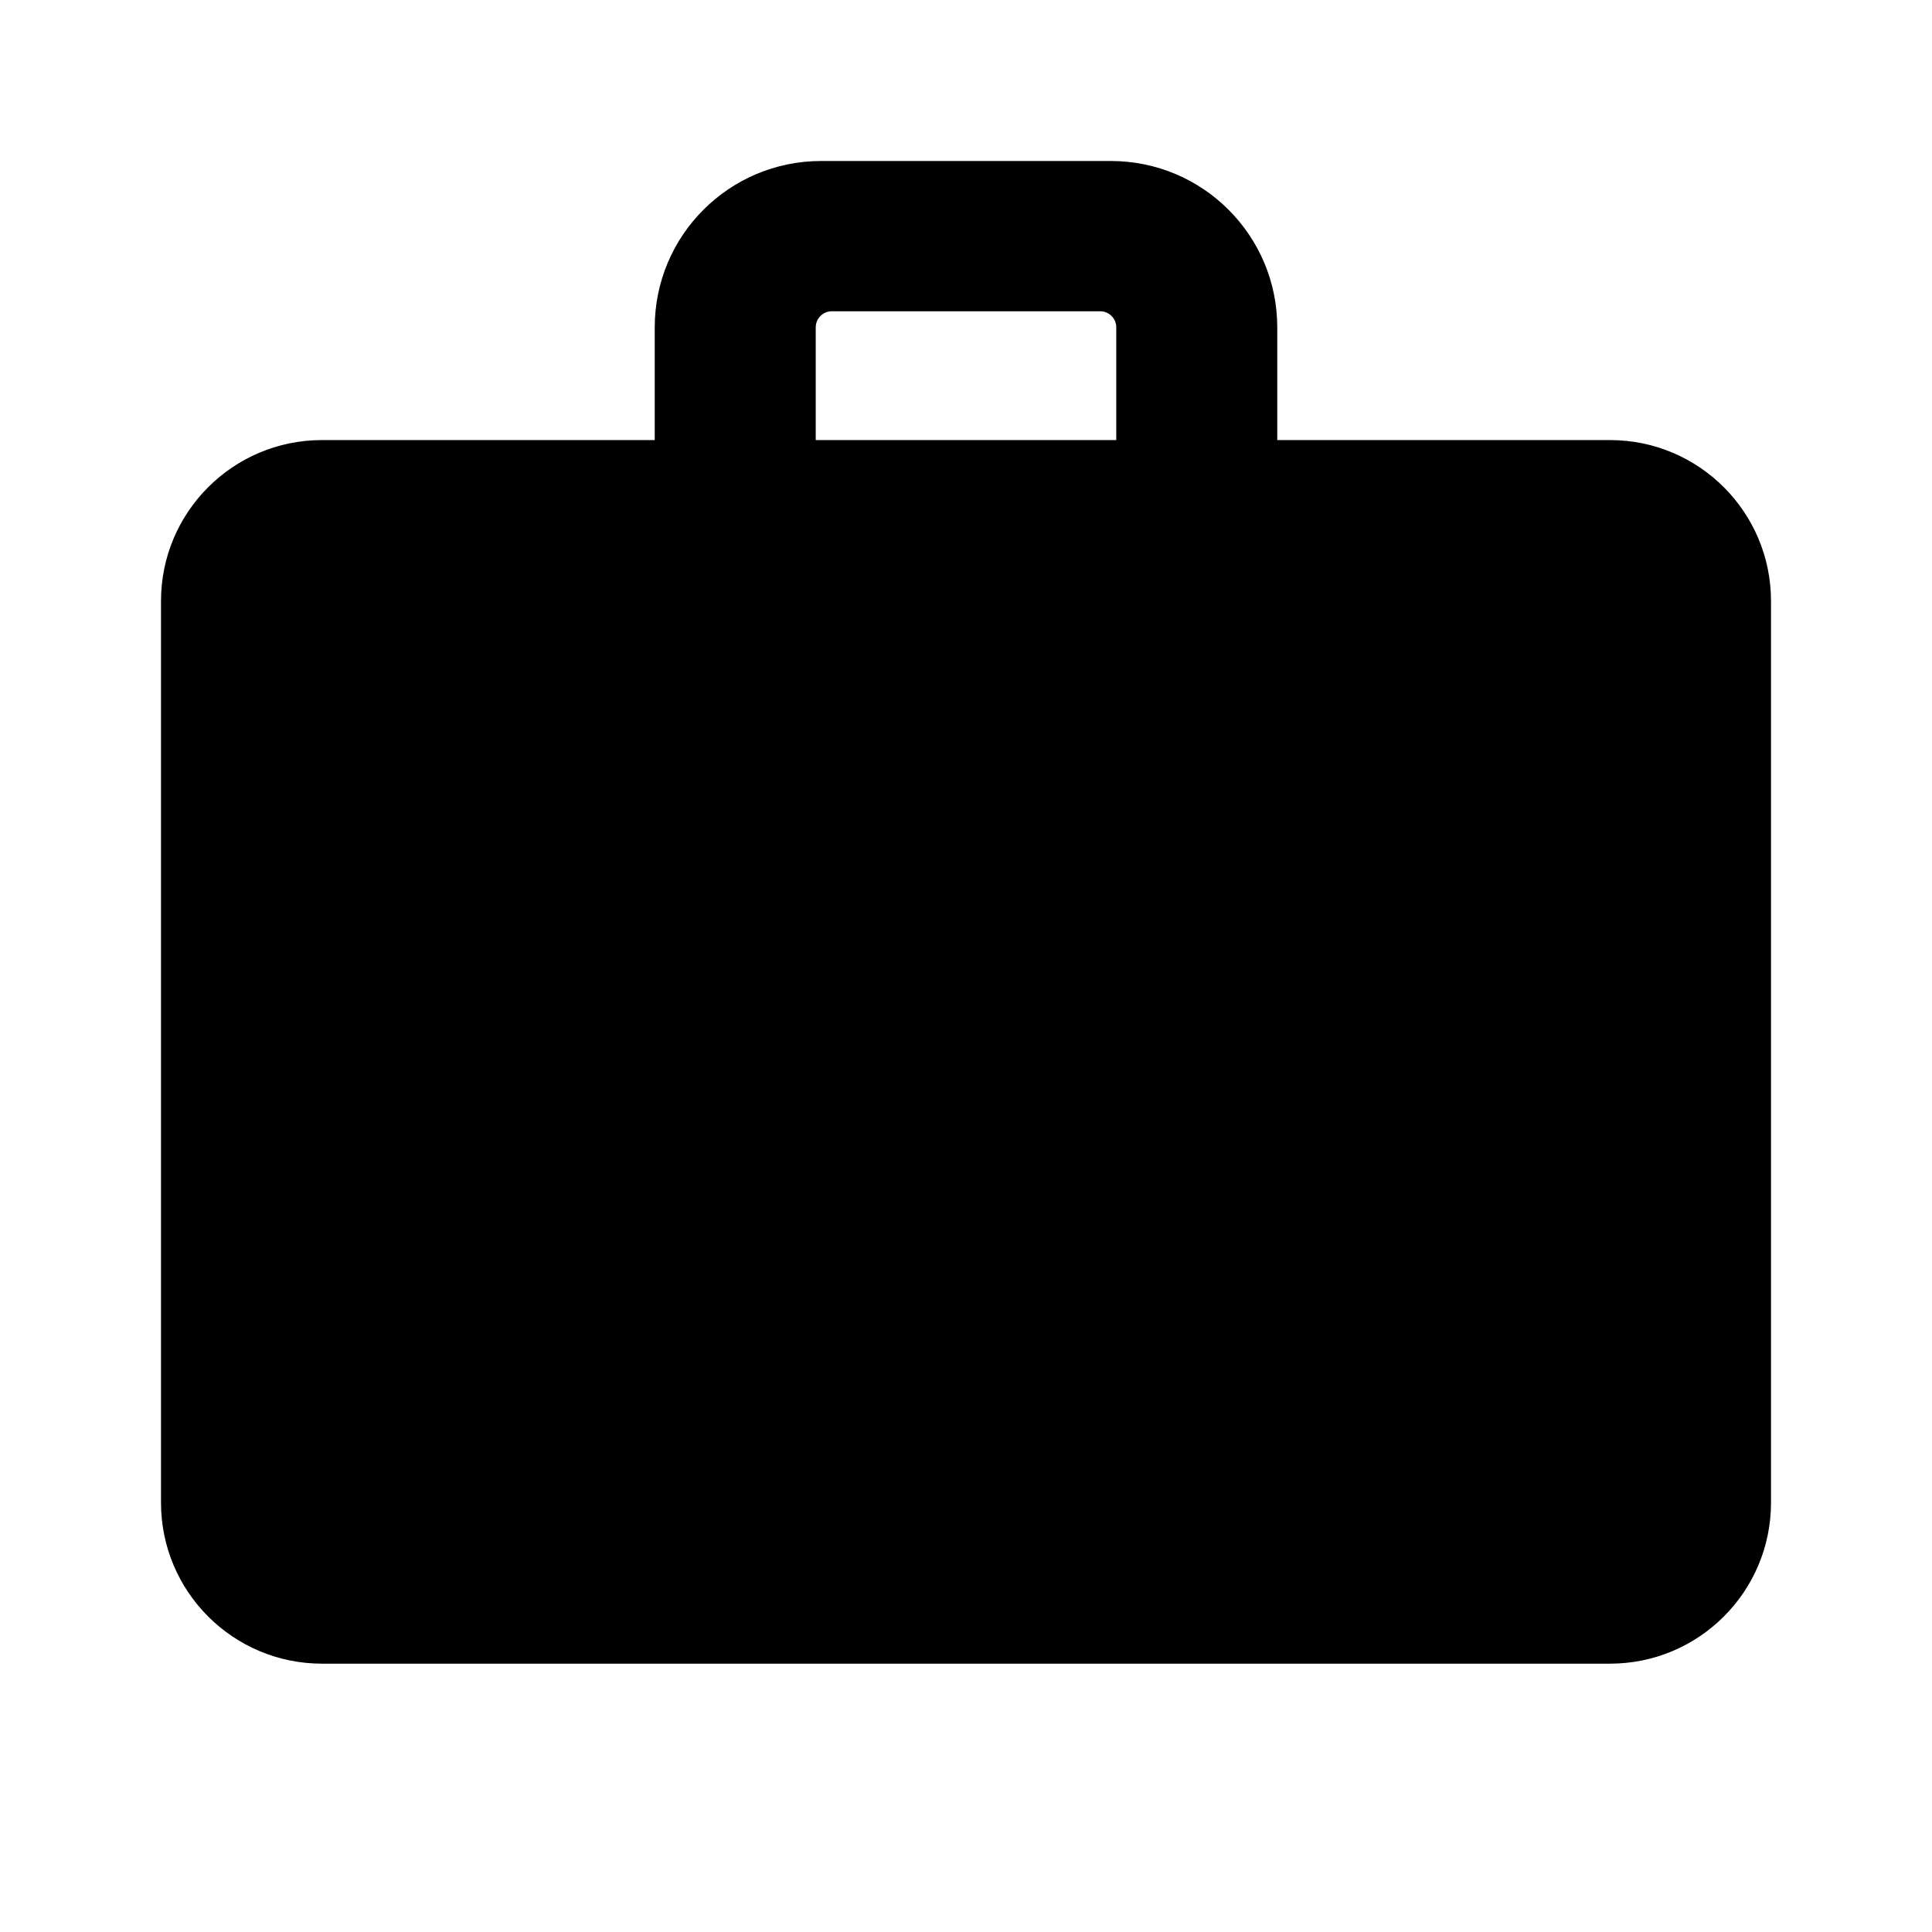
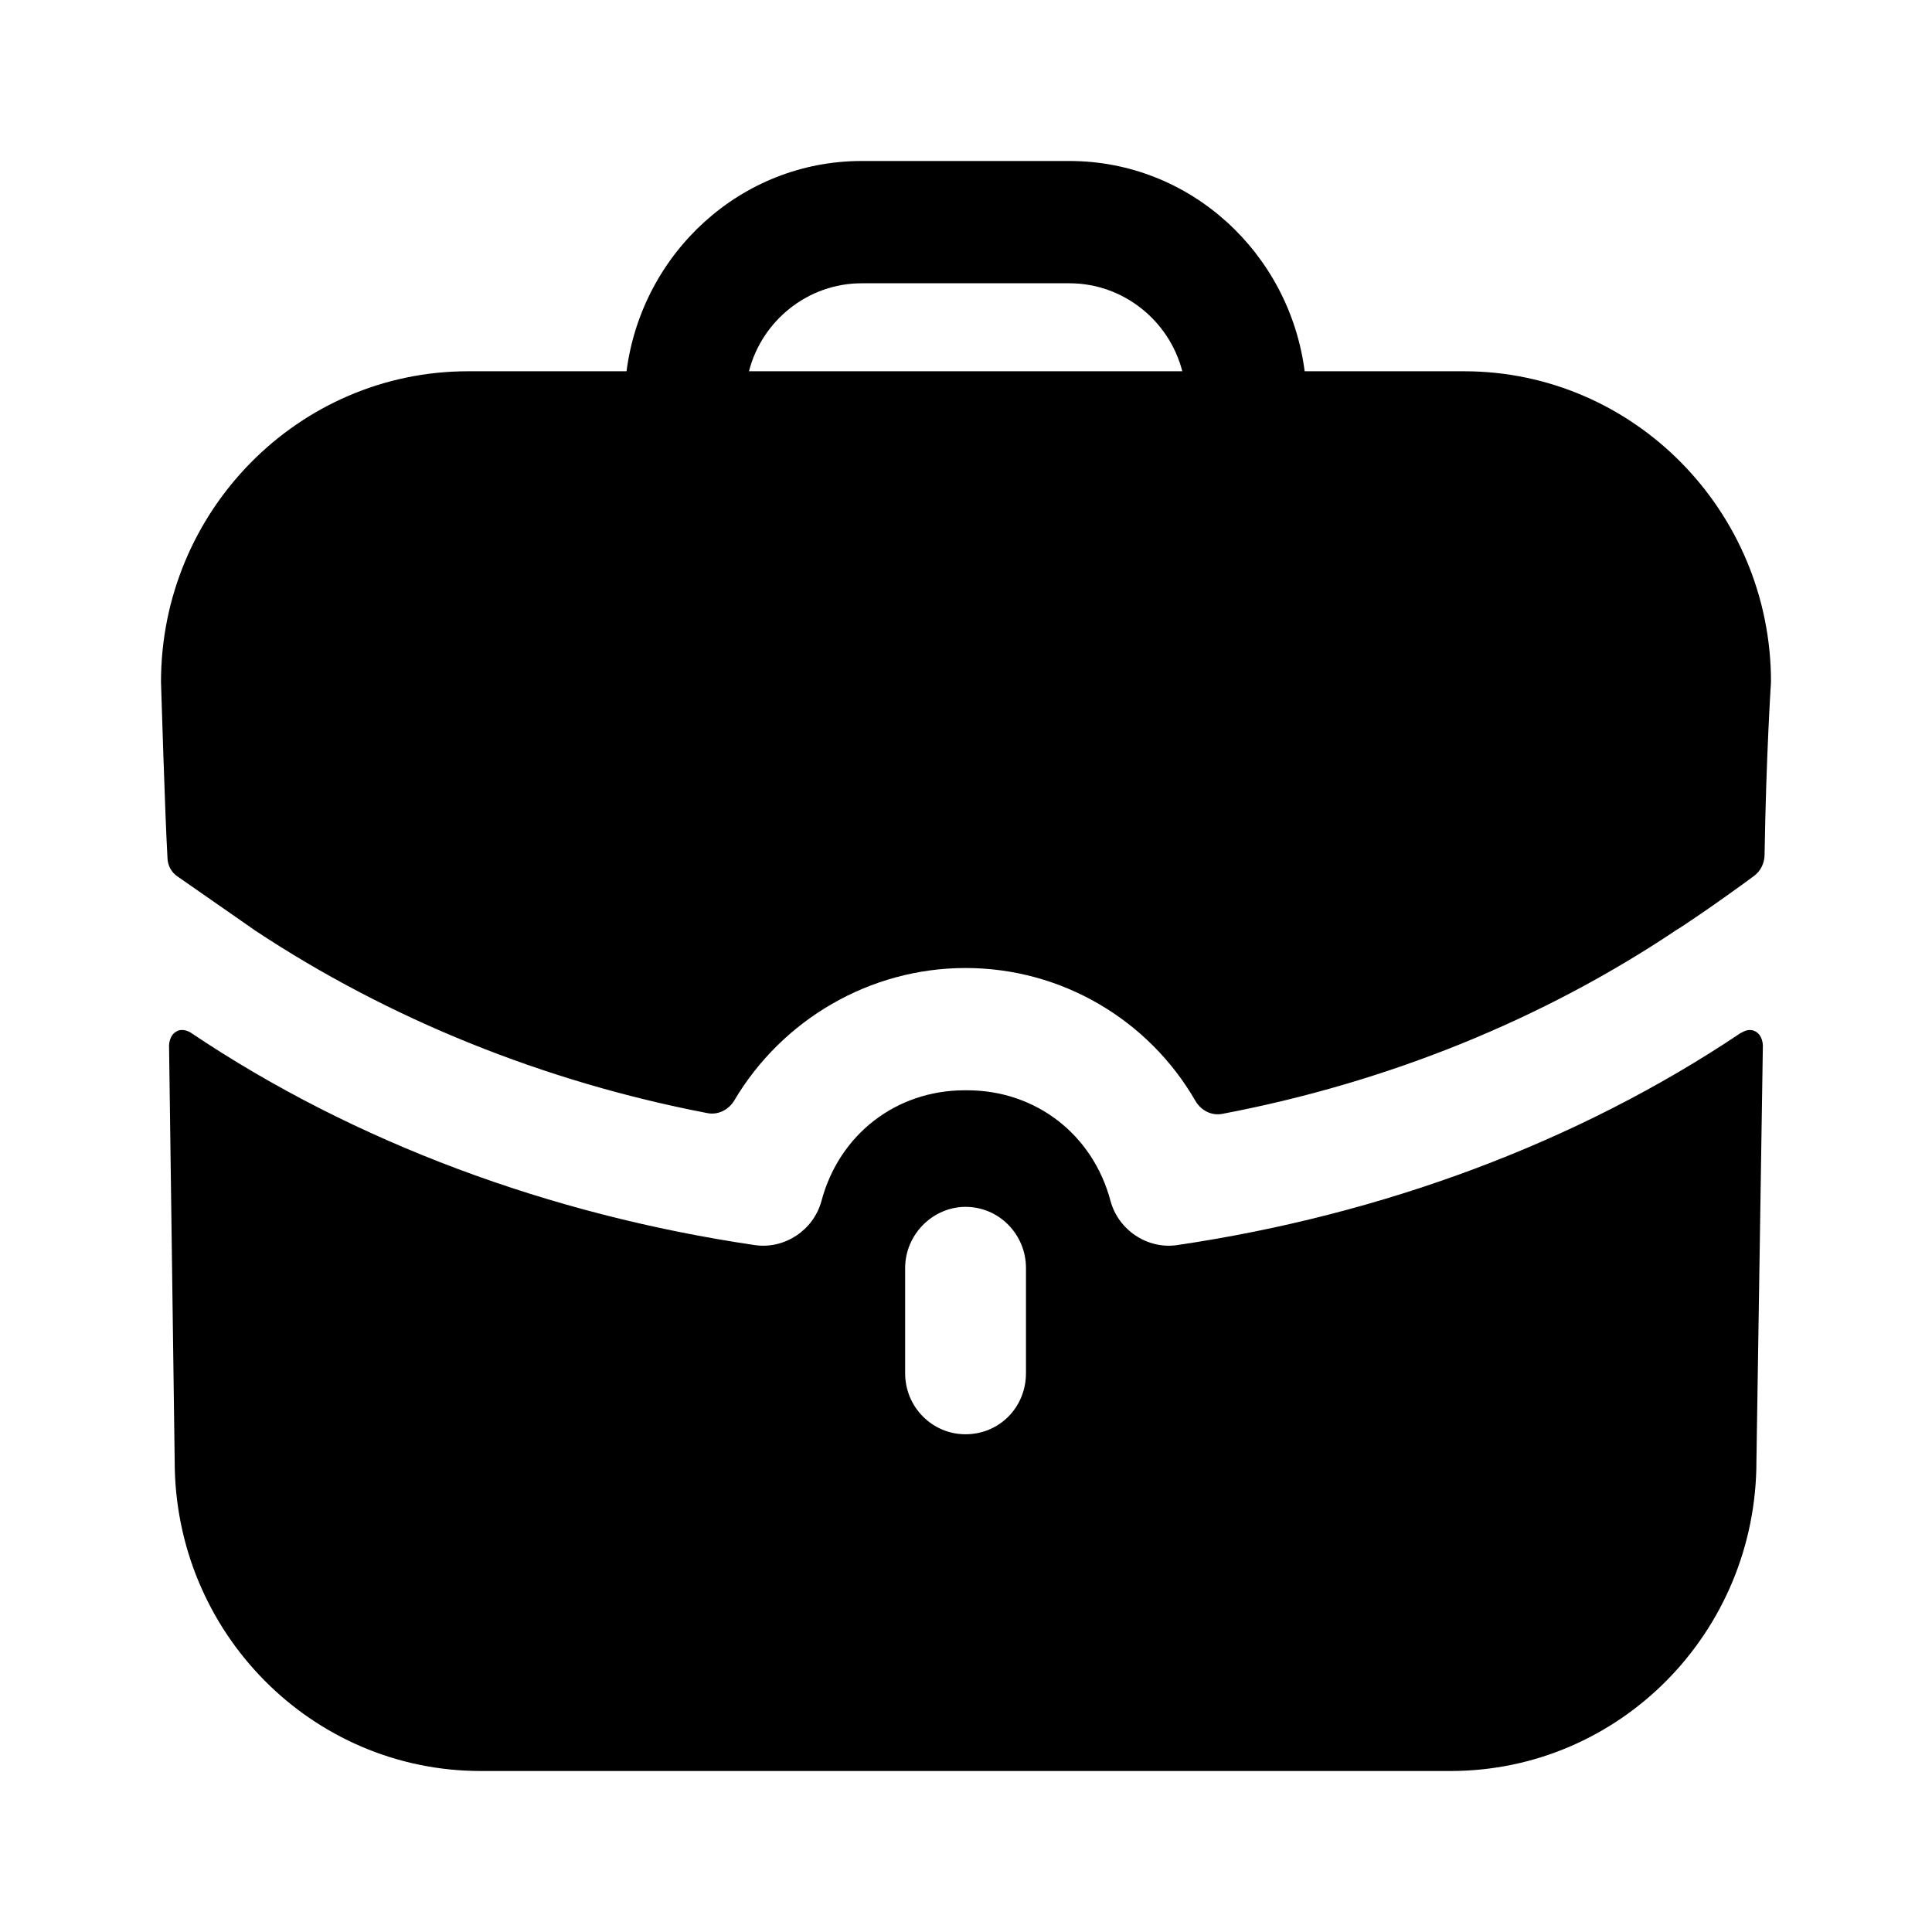
- <svg xmlns="http://www.w3.org/2000/svg" width="18" height="18" viewBox="0 0 18 18" fill="none">
-   <path fill="#000" d="M6.1 4.1V3.05A1.55 1.55 0 0 1 7.65 1.5h2.7a1.55 1.55 0 0 1 1.55 1.55V4.1H15a1.5 1.5 0 0 1 1.5 1.5v8.4A1.5 1.5 0 0 1 15 15.5H3A1.5 1.5 0 0 1 1.5 14V5.6A1.5 1.5 0 0 1 3 4.1h3.1Zm1.5 0h2.8V3.05a.15.15 0 0 0-.15-.15H7.75a.15.15 0 0 0-.15.15V4.1Z" />
+ <svg xmlns="http://www.w3.org/2000/svg" width="24" height="24" viewBox="0 0 24 24" fill="none">
+   <path d="M2.189 12.815C2.268 12.764 2.368 12.824 2.38 12.835C4.401 14.192 6.832 15.093 9.383 15.468C9.743 15.518 10.104 15.286 10.204 14.921C10.424 14.091 11.134 13.544 11.984 13.544H12.015C12.865 13.544 13.576 14.091 13.796 14.921C13.896 15.285 14.256 15.518 14.616 15.468C17.167 15.093 19.598 14.192 21.619 12.835C21.619 12.835 21.639 12.825 21.659 12.815C21.699 12.794 21.76 12.784 21.81 12.815C21.896 12.863 21.899 12.979 21.899 12.987L21.819 18.151C21.819 20.278 20.119 22 18.018 22H5.972C3.871 22 2.17 20.278 2.17 18.151L2.1 12.987C2.1 12.98 2.103 12.863 2.189 12.815ZM11.994 14.992C11.585 14.993 11.244 15.337 11.244 15.752V17.058C11.244 17.483 11.584 17.817 11.994 17.817C12.414 17.817 12.745 17.483 12.745 17.058V15.752C12.745 15.337 12.414 14.992 11.994 14.992ZM13.285 2C14.786 2 16.017 3.144 16.207 4.612H18.189C20.289 4.613 22 6.344 22 8.471C22 8.471 21.94 9.371 21.92 10.625C21.918 10.724 21.87 10.821 21.791 10.88C21.31 11.235 20.869 11.53 20.829 11.55C19.168 12.664 17.238 13.447 15.183 13.837C15.049 13.863 14.917 13.793 14.849 13.674C14.272 12.675 13.196 12.025 11.995 12.025C10.803 12.025 9.716 12.668 9.123 13.668C9.054 13.785 8.923 13.853 8.79 13.828C6.751 13.437 4.822 12.654 3.171 11.56L2.21 10.891C2.13 10.84 2.08 10.749 2.08 10.648C2.05 10.132 2 8.471 2 8.471C2 6.344 3.711 4.613 5.812 4.612H7.783C7.973 3.144 9.204 2 10.704 2H13.285ZM10.704 3.519C10.034 3.519 9.464 3.985 9.304 4.612H14.687C14.526 3.985 13.955 3.519 13.285 3.519H10.704Z" fill="black" />
</svg>
